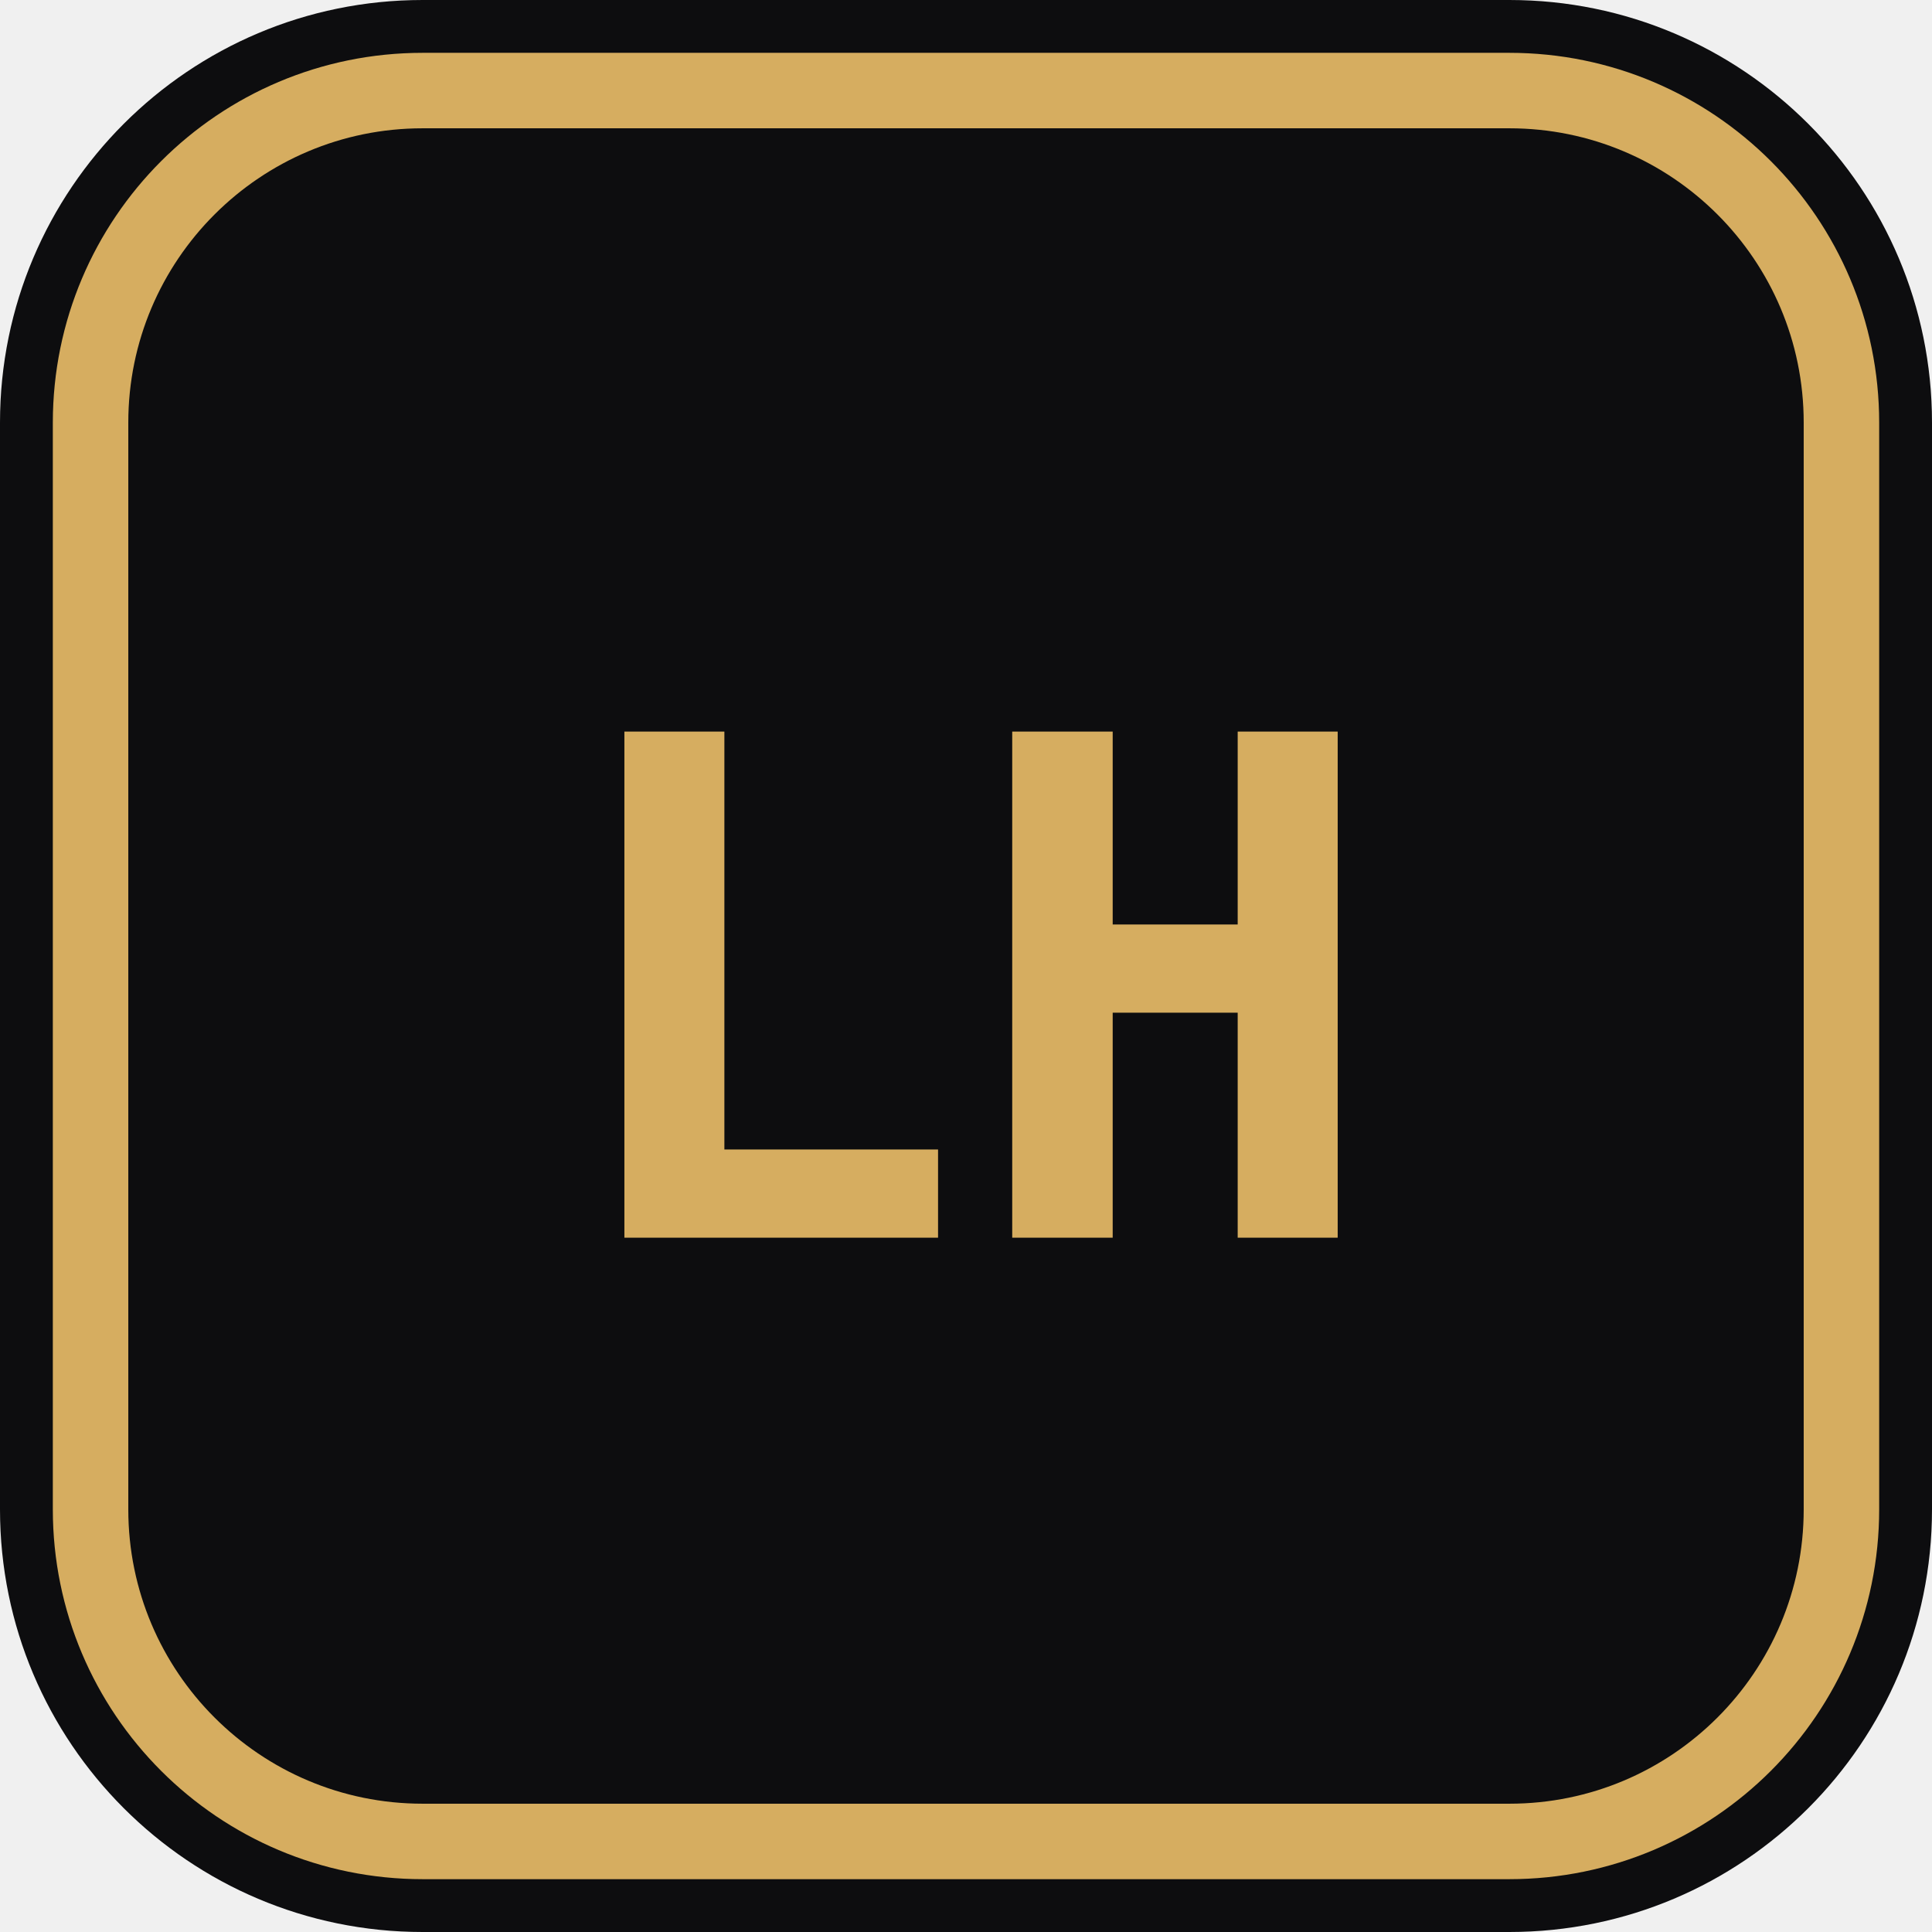
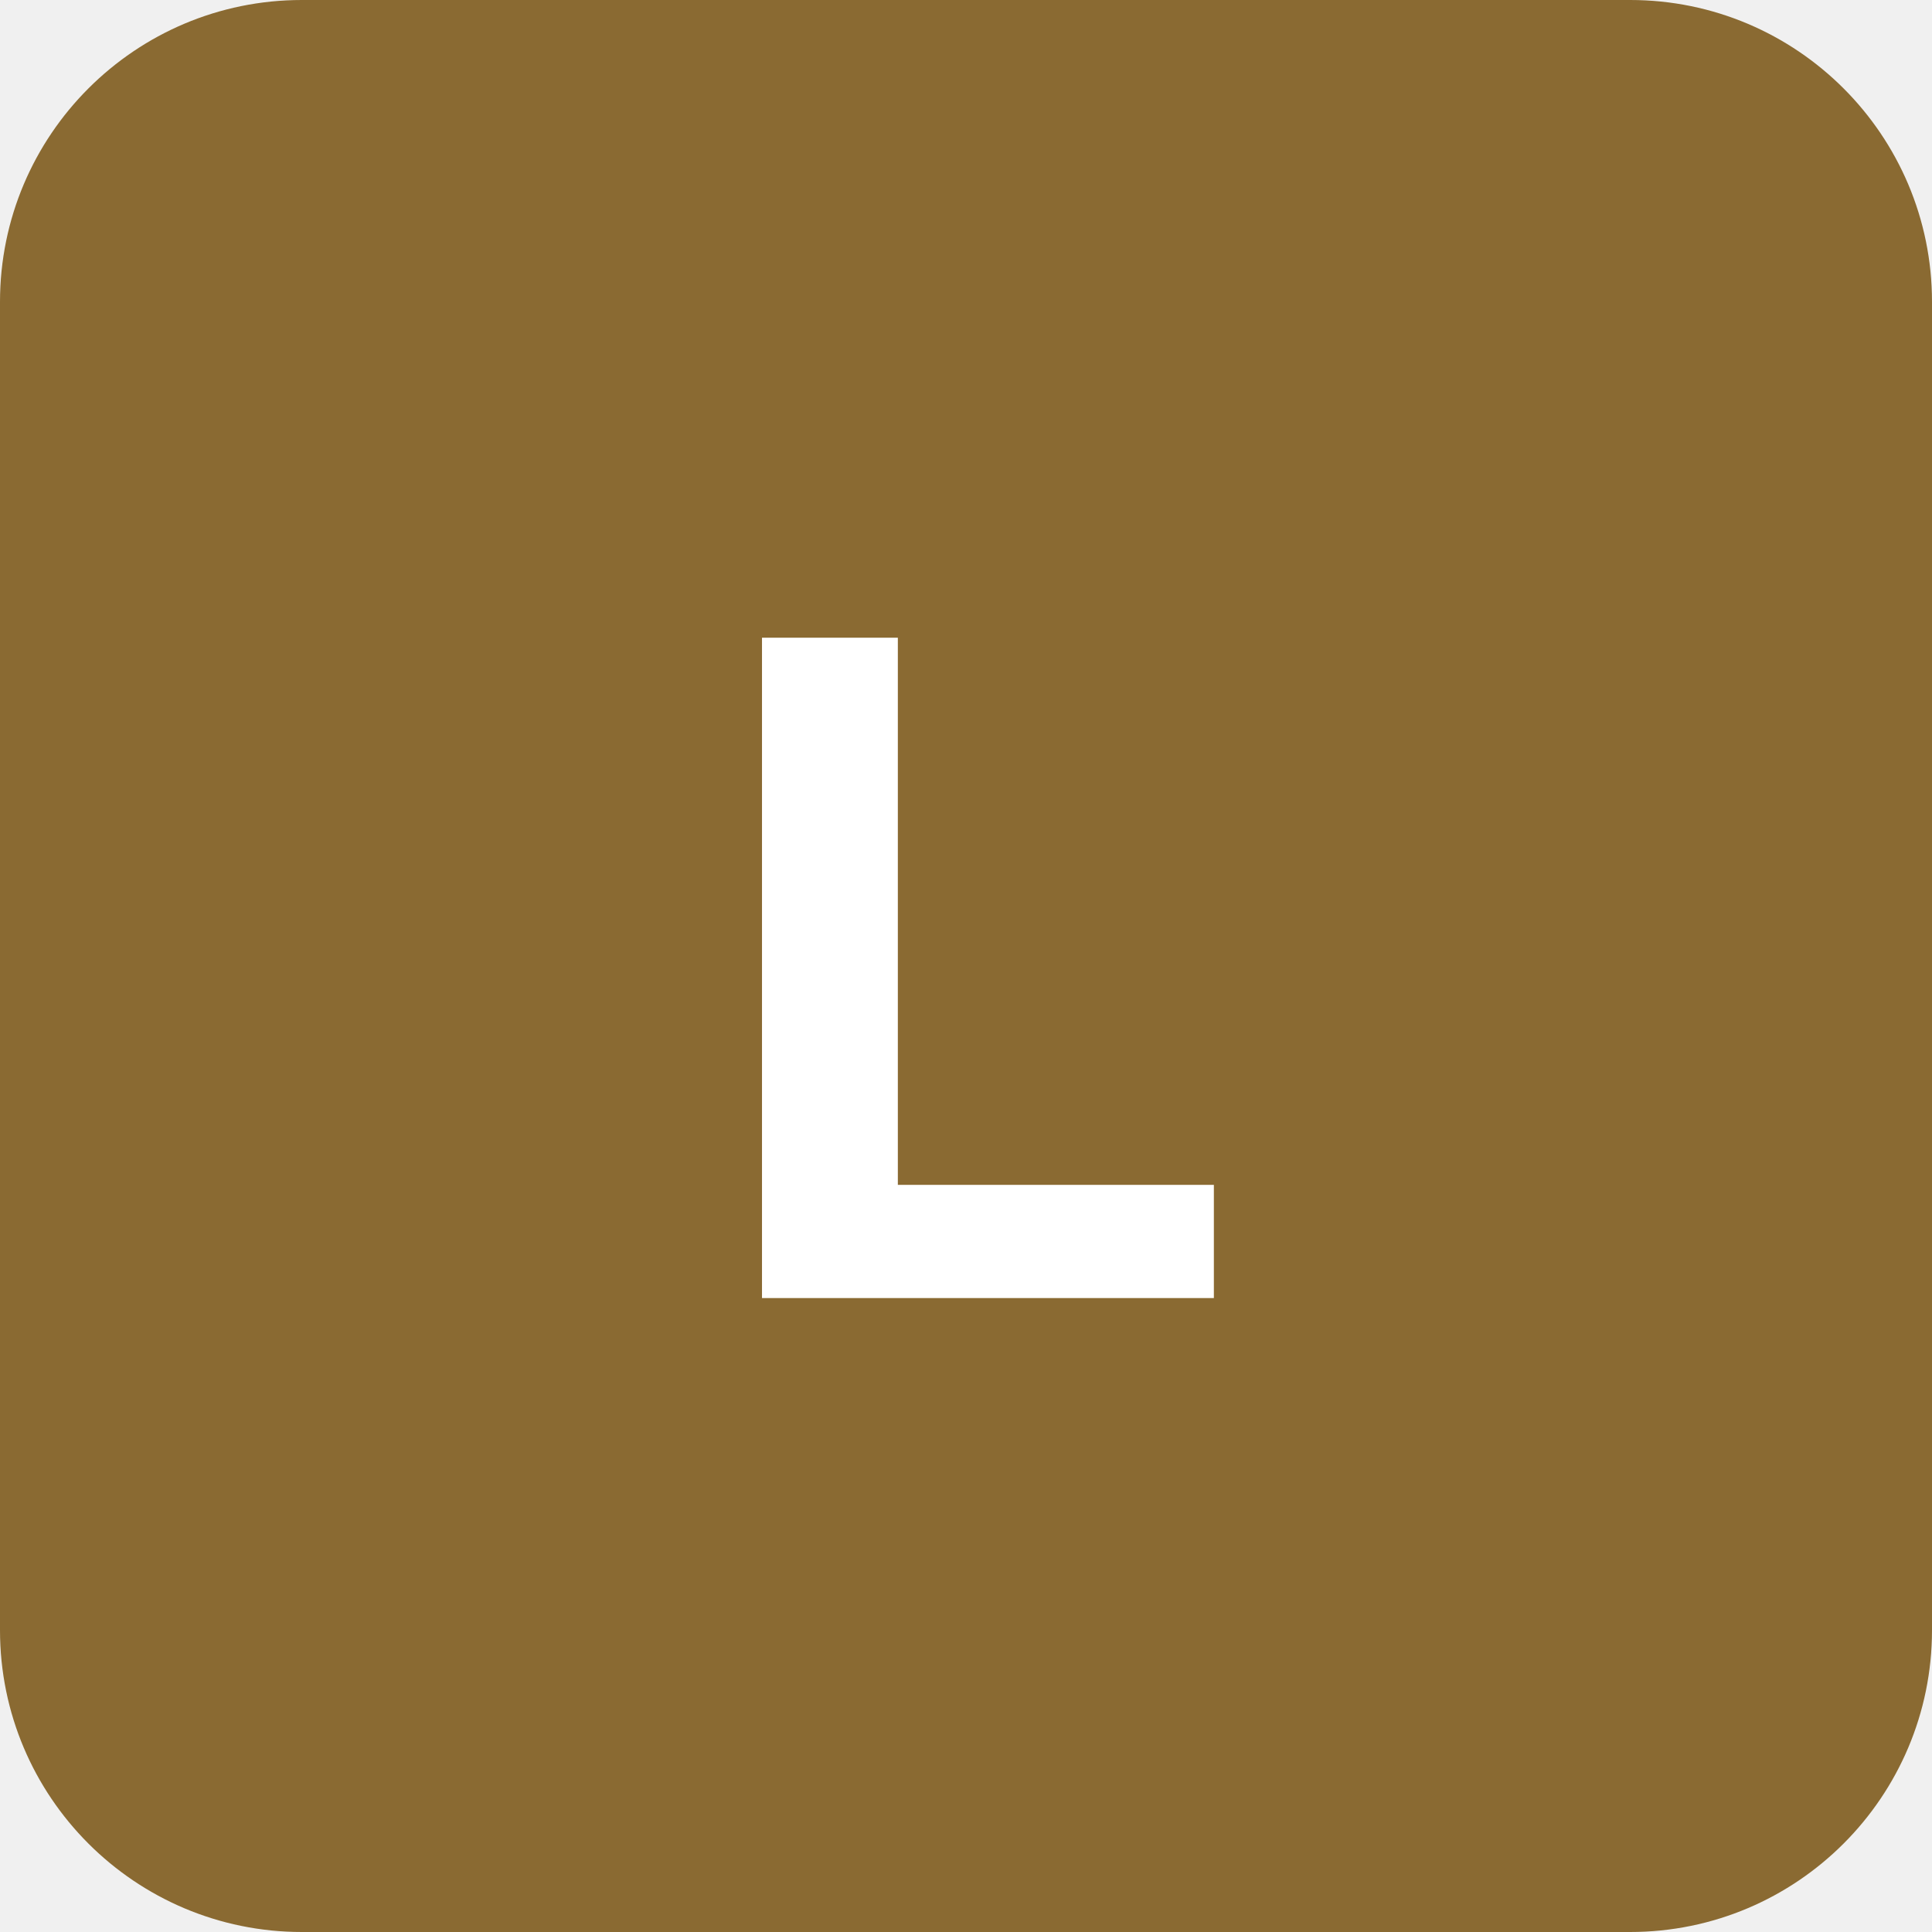
<svg xmlns="http://www.w3.org/2000/svg" viewBox="0 0 64 64">
-   <rect width="64" height="64" rx="14" fill="#0d0d0f" />
-   <rect x="3" y="3" width="58" height="58" rx="11" fill="none" stroke="#d6ad60" stroke-width="2.5" />
-   <text x="32" y="41" text-anchor="middle" font-family="ui-monospace, Menlo, Consolas, monospace" font-size="23" font-weight="700" fill="#d6ad60">LH</text>
+   <rect width="64" height="64" rx="10" fill="#8a6a32" />
+   <text x="32" y="43" text-anchor="middle" font-family="Helvetica, Arial, sans-serif" font-size="30" font-weight="700" fill="#ffffff">L</text>
</svg>
